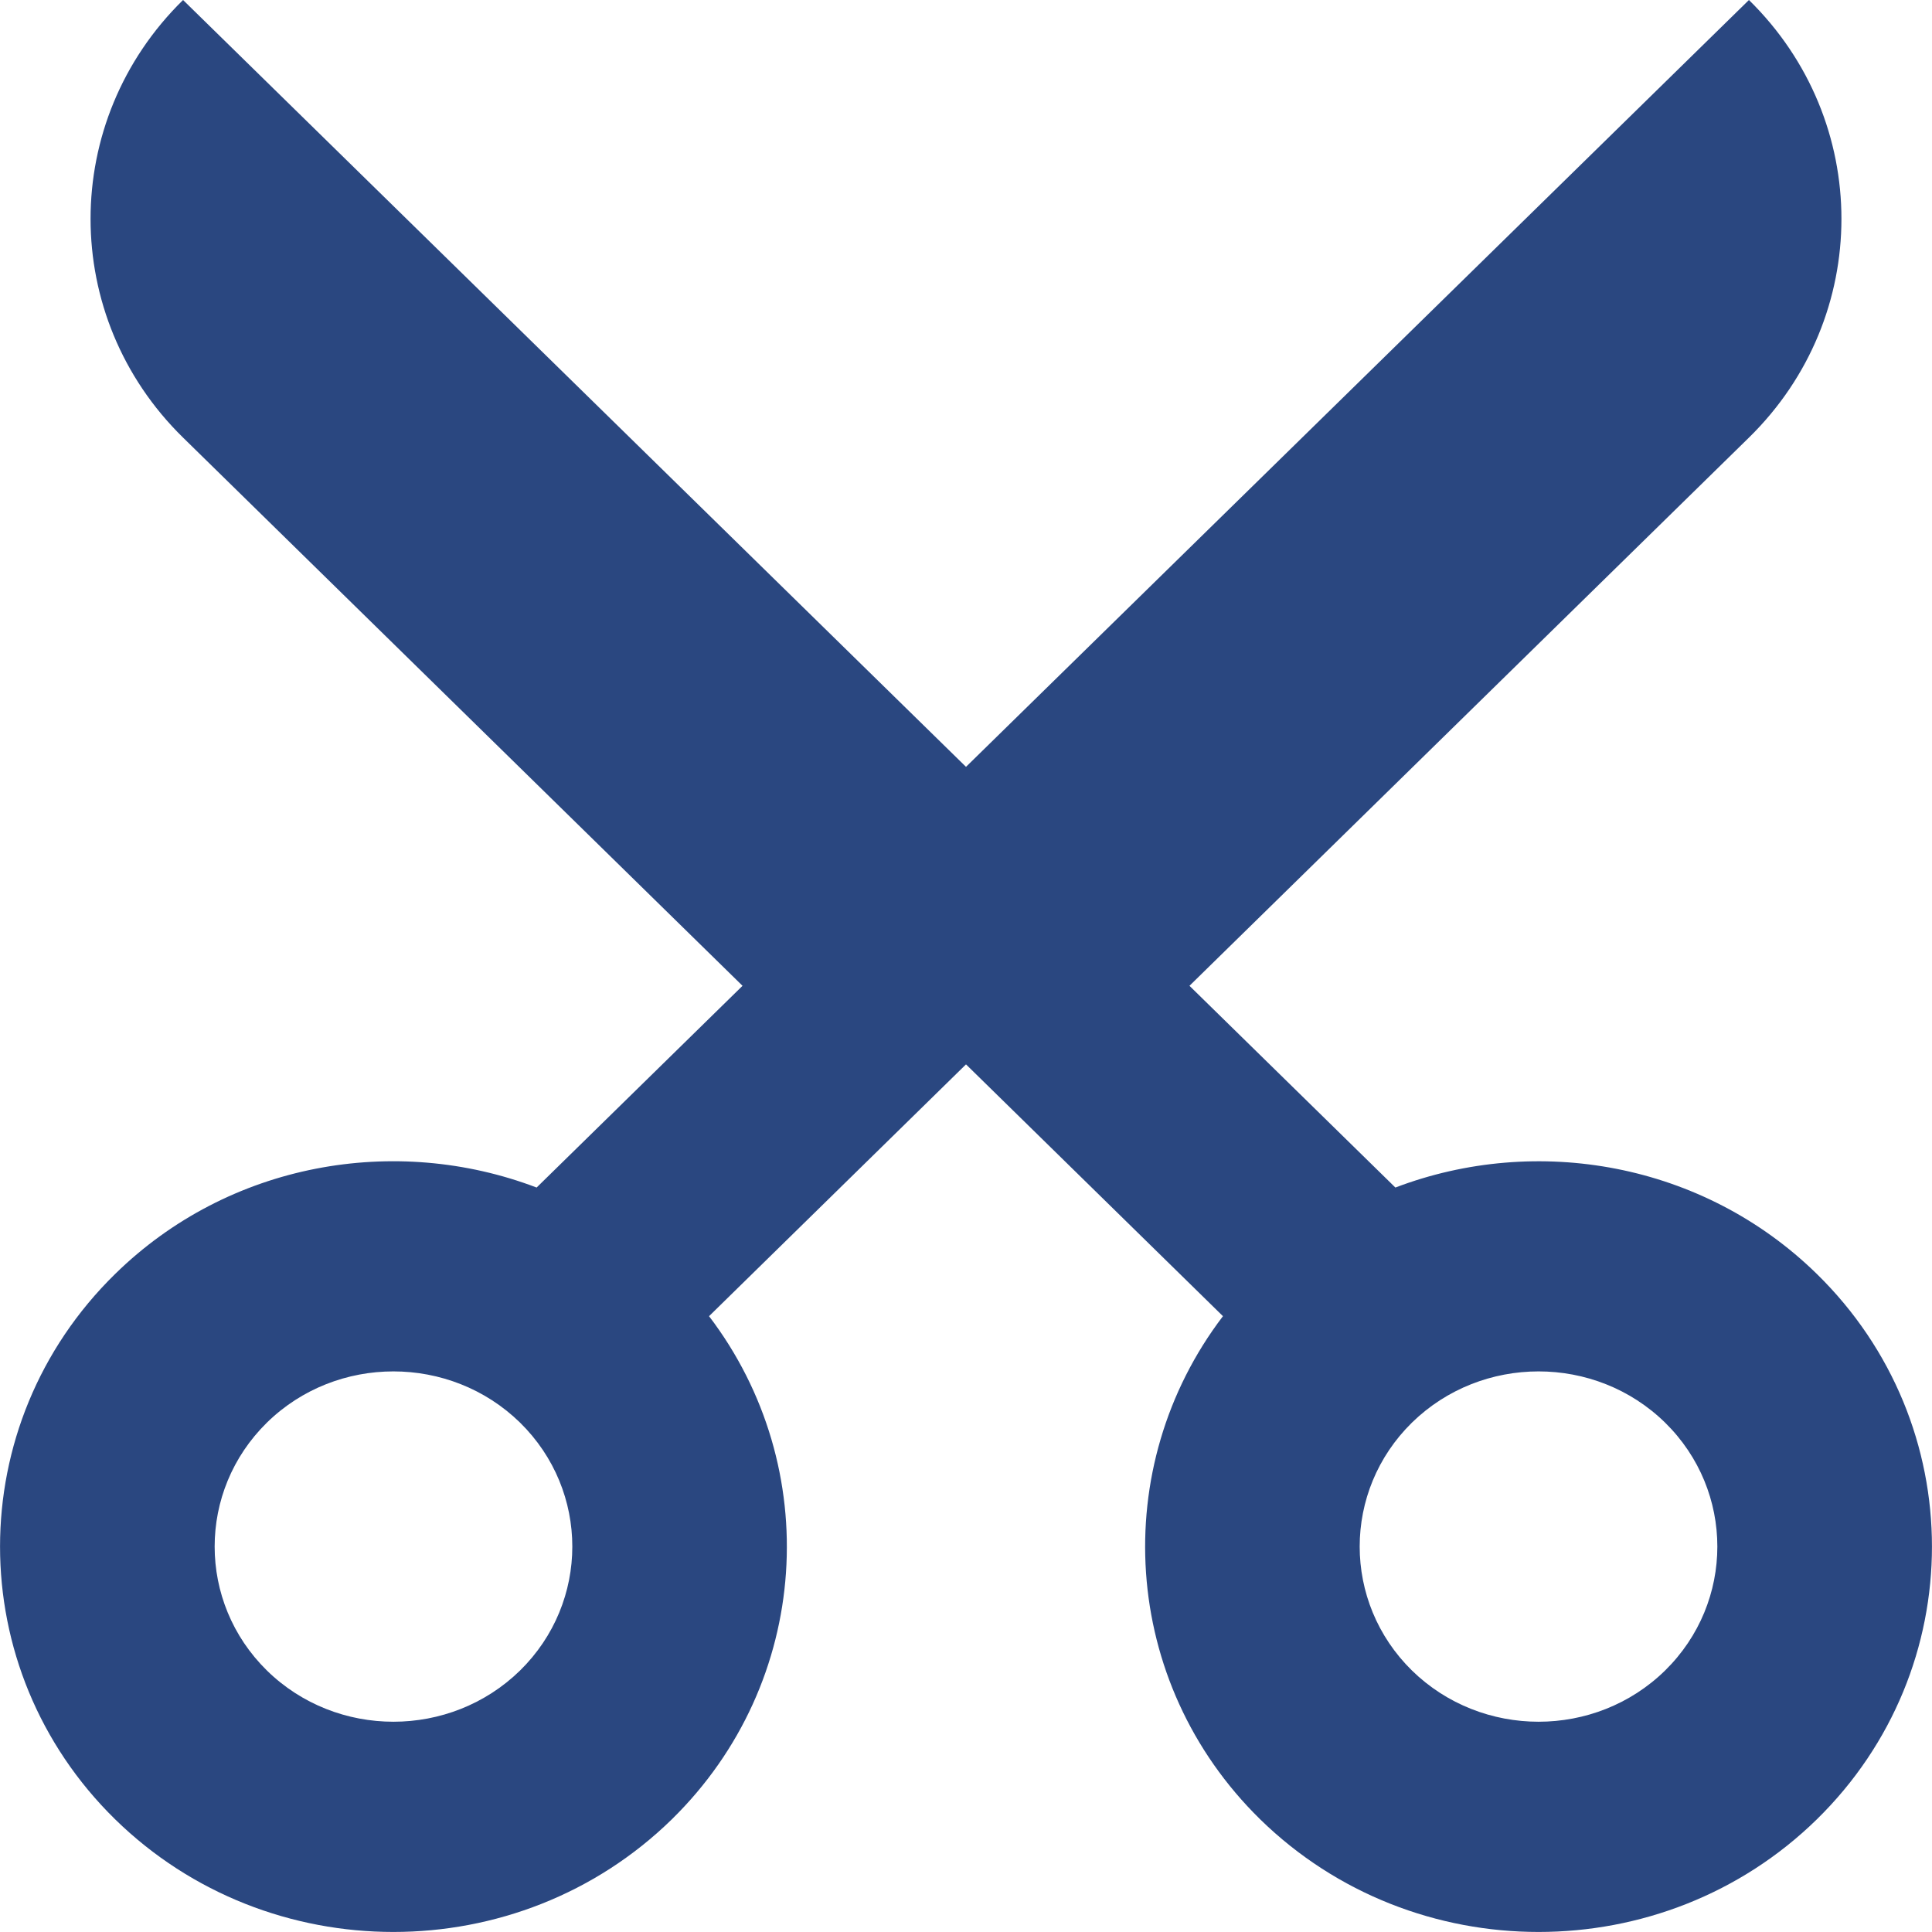
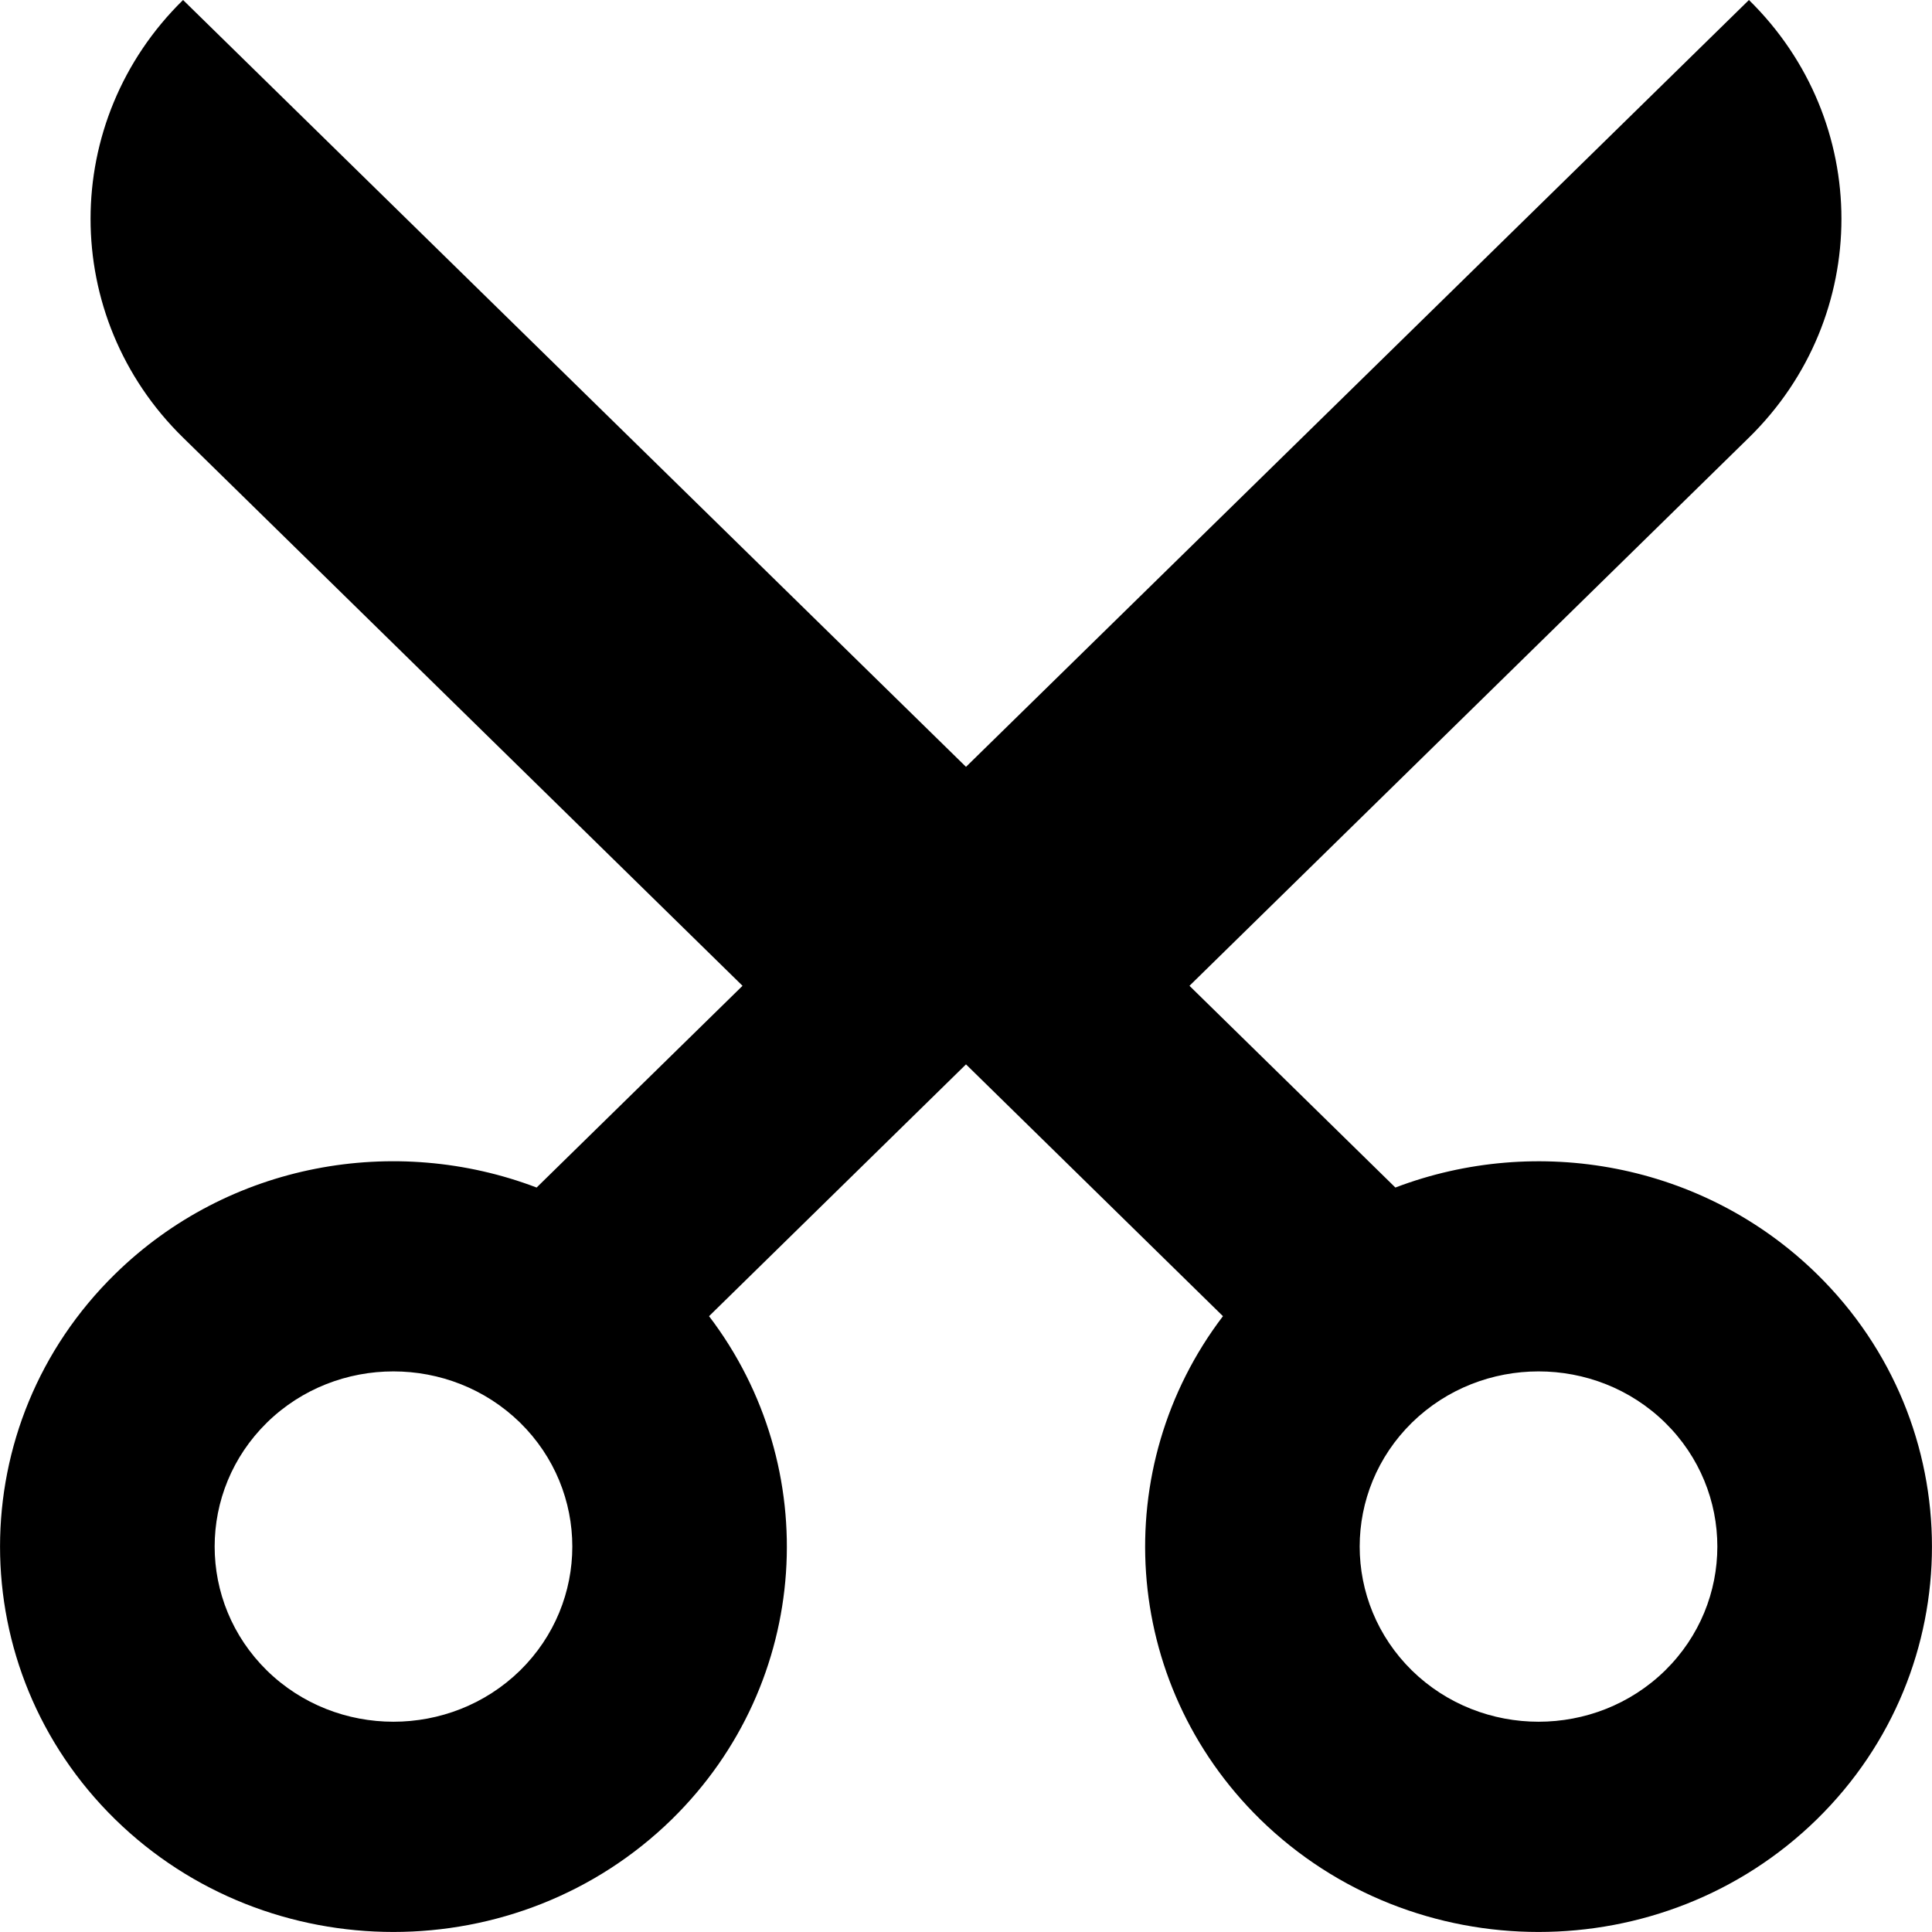
<svg xmlns="http://www.w3.org/2000/svg" width="12" height="12" viewBox="0 0 12 12" fill="none">
-   <path d="M11.285 7.913C10.578 7.221 9.544 7.042 8.667 7.376L7.388 6.123L10.863 2.718C11.629 1.968 11.629 0.751 10.863 4.6875e-05L6 4.763L1.137 0C0.371 0.751 0.371 1.968 1.137 2.718L4.612 6.123L3.333 7.376C2.456 7.042 1.422 7.22 0.715 7.913C-0.238 8.846 -0.238 10.366 0.715 11.3C1.668 12.233 3.219 12.233 4.173 11.3C5.041 10.449 5.118 9.112 4.404 8.175L6 6.611L7.596 8.175C6.882 9.112 6.959 10.449 7.827 11.3C8.781 12.233 10.332 12.233 11.285 11.3C12.238 10.366 12.238 8.846 11.285 7.913ZM3.23 10.376C2.796 10.8 2.091 10.8 1.658 10.376C1.225 9.951 1.225 9.261 1.658 8.836C2.091 8.412 2.796 8.412 3.23 8.836C3.663 9.261 3.663 9.951 3.23 10.376ZM10.342 10.376C9.909 10.8 9.204 10.8 8.77 10.376C8.337 9.951 8.337 9.261 8.77 8.836C9.204 8.412 9.909 8.412 10.342 8.836C10.775 9.261 10.775 9.951 10.342 10.376Z" fill="#2A4780" />
+   <path d="M11.285 7.913C10.578 7.221 9.544 7.042 8.667 7.376L7.388 6.123L10.863 2.718C11.629 1.968 11.629 0.751 10.863 4.6875e-05L6 4.763L1.137 0C0.371 0.751 0.371 1.968 1.137 2.718L4.612 6.123L3.333 7.376C2.456 7.042 1.422 7.22 0.715 7.913C-0.238 8.846 -0.238 10.366 0.715 11.3C1.668 12.233 3.219 12.233 4.173 11.3C5.041 10.449 5.118 9.112 4.404 8.175L6 6.611L7.596 8.175C6.882 9.112 6.959 10.449 7.827 11.3C8.781 12.233 10.332 12.233 11.285 11.3C12.238 10.366 12.238 8.846 11.285 7.913ZM3.23 10.376C2.796 10.8 2.091 10.8 1.658 10.376C1.225 9.951 1.225 9.261 1.658 8.836C2.091 8.412 2.796 8.412 3.23 8.836C3.663 9.261 3.663 9.951 3.23 10.376ZM10.342 10.376C9.909 10.8 9.204 10.8 8.77 10.376C8.337 9.951 8.337 9.261 8.77 8.836C9.204 8.412 9.909 8.412 10.342 8.836C10.775 9.261 10.775 9.951 10.342 10.376Z" fill="currentColor" />
</svg>
